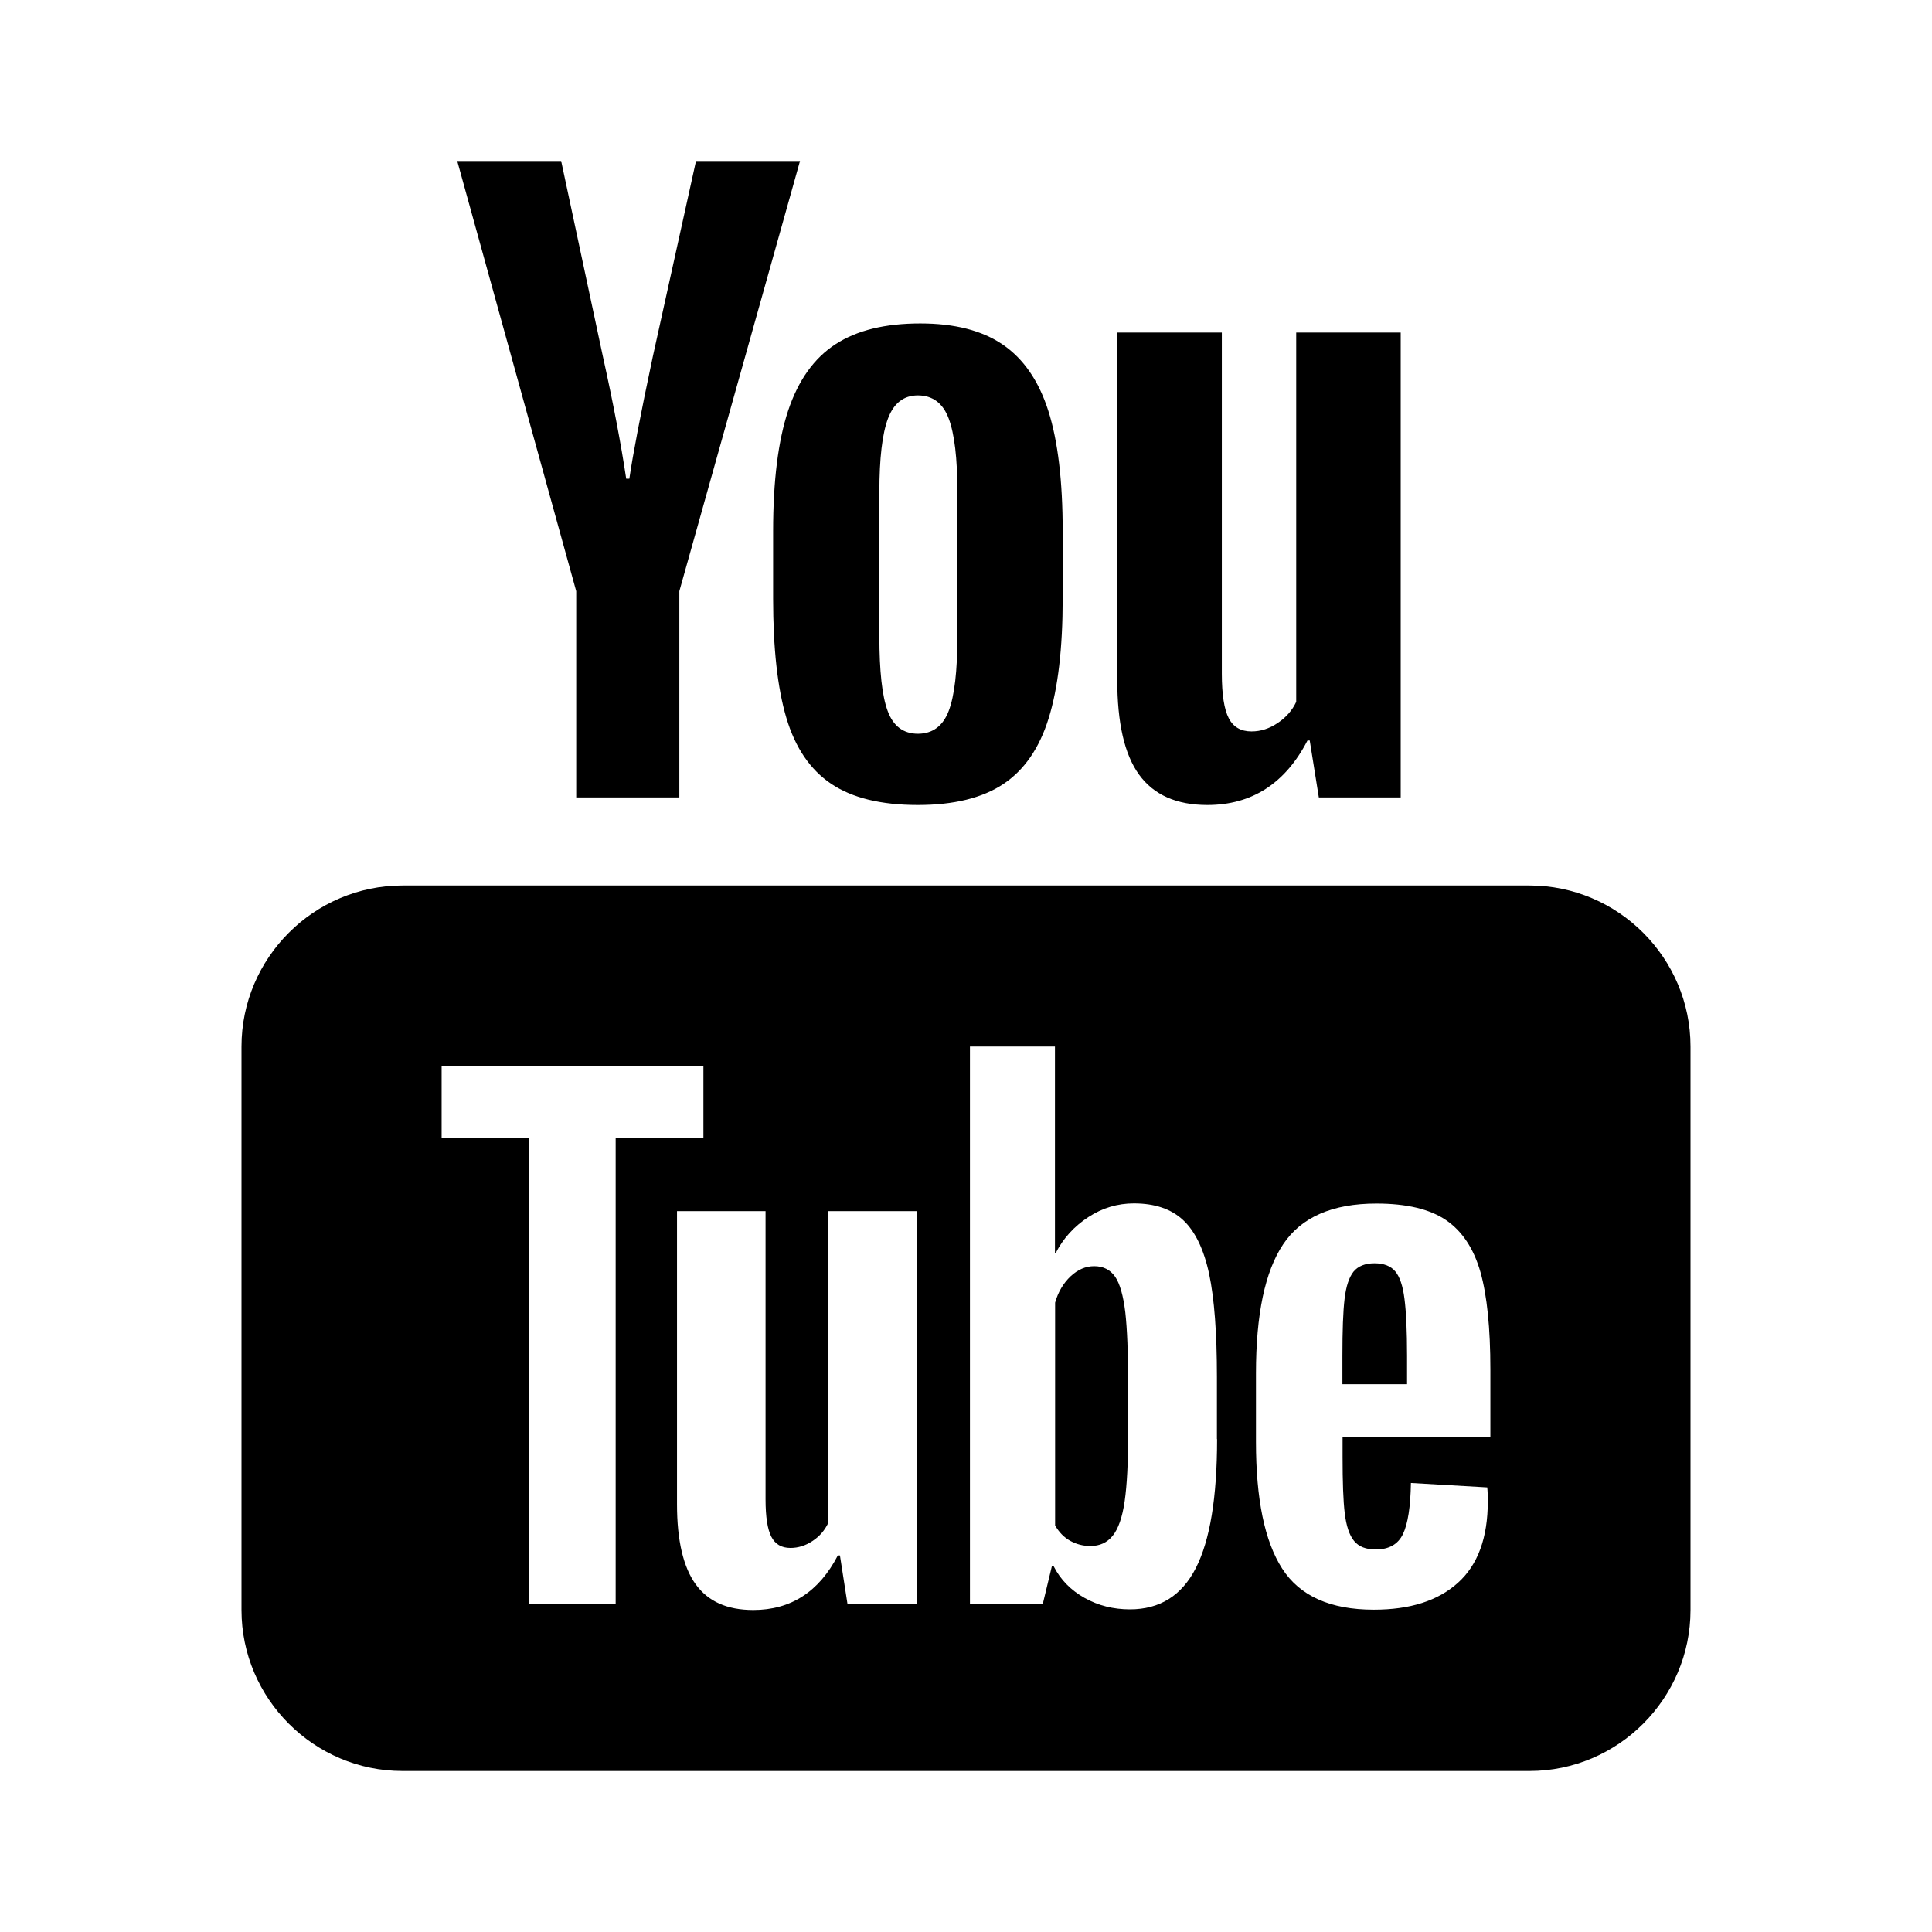
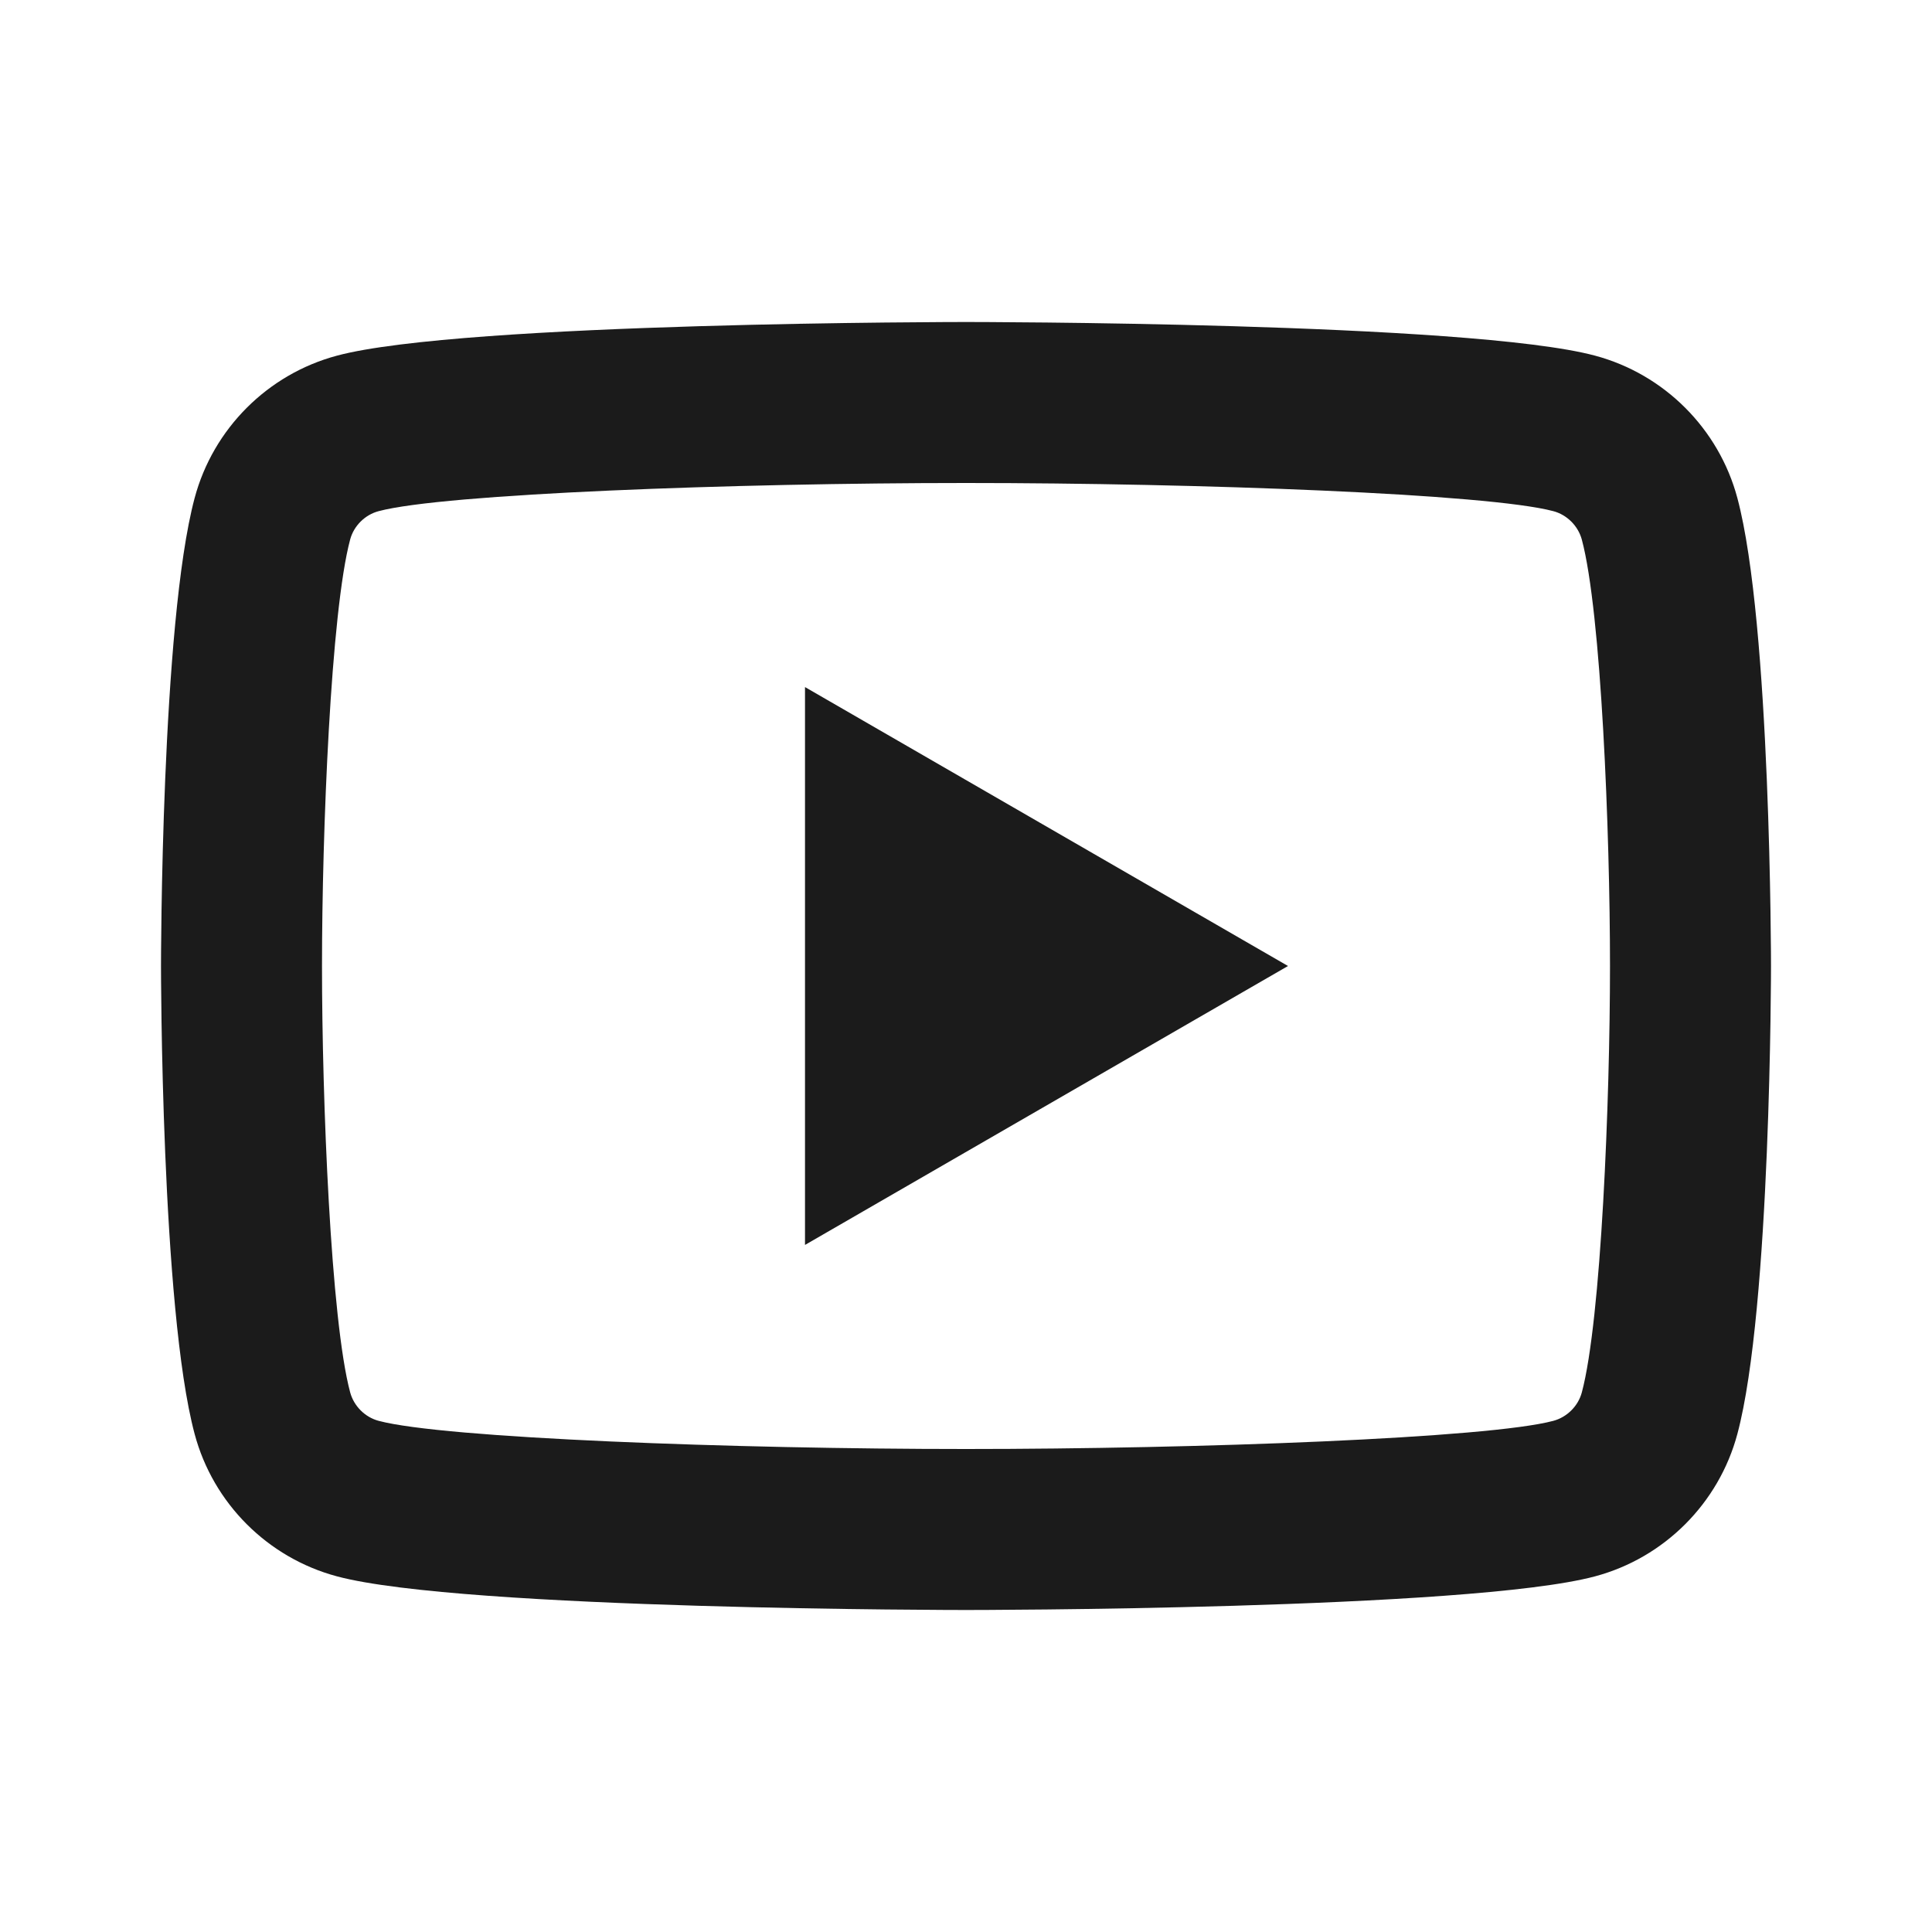
<svg xmlns="http://www.w3.org/2000/svg" width="24" height="24" viewBox="0 0 24 24" fill="none">
-   <path d="M5.68 2L7.158 7.344V9.906H8.439V7.344L9.938 2H8.646L8.109 4.432C7.958 5.142 7.862 5.646 7.818 5.947H7.779C7.716 5.526 7.62 5.018 7.488 4.422L6.971 2H5.68ZM11.432 4.018C10.998 4.018 10.648 4.102 10.381 4.275C10.114 4.447 9.917 4.723 9.791 5.1C9.666 5.477 9.604 5.976 9.604 6.598V7.438C9.604 8.053 9.658 8.545 9.768 8.916C9.878 9.287 10.063 9.56 10.324 9.736C10.585 9.912 10.944 10 11.402 10C11.848 10 12.203 9.913 12.463 9.74C12.723 9.567 12.911 9.296 13.027 8.922C13.143 8.548 13.201 8.053 13.201 7.438V6.598C13.201 5.977 13.142 5.479 13.023 5.105C12.904 4.732 12.715 4.457 12.457 4.281C12.199 4.105 11.859 4.018 11.432 4.018ZM13.879 4.131V8.445C13.879 8.979 13.968 9.372 14.15 9.623C14.332 9.874 14.615 10 14.998 10C15.55 10 15.966 9.733 16.242 9.199H16.27L16.383 9.906H17.4V4.131H16.102V8.719C16.052 8.826 15.975 8.913 15.871 8.982C15.767 9.052 15.66 9.086 15.547 9.086C15.415 9.086 15.321 9.032 15.264 8.922C15.207 8.812 15.178 8.627 15.178 8.369V4.131H13.879ZM11.402 4.912C11.584 4.912 11.713 5.007 11.785 5.199C11.857 5.39 11.893 5.694 11.893 6.109V7.908C11.893 8.335 11.857 8.644 11.785 8.832C11.713 9.02 11.585 9.114 11.404 9.115C11.222 9.115 11.096 9.02 11.027 8.832C10.957 8.644 10.924 8.335 10.924 7.908V6.109C10.924 5.695 10.959 5.391 11.031 5.199C11.103 5.008 11.226 4.912 11.402 4.912ZM5 11C3.9 11 3 11.9 3 13V20C3 21.1 3.9 22 5 22H19C20.1 22 21 21.1 21 20V13C21 11.9 20.1 11 19 11H5ZM12.049 13H13.105V15.568H13.113C13.208 15.382 13.345 15.233 13.52 15.119C13.694 15.005 13.884 14.949 14.086 14.949C14.346 14.949 14.549 15.018 14.697 15.156C14.845 15.294 14.954 15.517 15.02 15.824C15.085 16.132 15.117 16.559 15.117 17.105V17.877H15.119C15.119 18.604 15.03 19.137 14.855 19.479C14.681 19.82 14.408 19.992 14.037 19.992C13.83 19.992 13.643 19.945 13.473 19.85C13.303 19.755 13.175 19.624 13.09 19.459H13.066L12.955 19.92H12.049V13ZM5.486 13.246H8.738V14.131H7.648V19.92H6.576V14.131H5.486V13.246ZM17.098 14.951C17.474 14.951 17.763 15.02 17.965 15.158C18.166 15.296 18.308 15.512 18.391 15.803C18.473 16.095 18.514 16.498 18.514 17.012V17.848H16.678V18.096C16.678 18.409 16.686 18.643 16.705 18.799C16.724 18.955 16.762 19.07 16.82 19.141C16.878 19.213 16.968 19.248 17.09 19.248C17.254 19.248 17.367 19.184 17.428 19.057C17.489 18.93 17.522 18.719 17.527 18.422L18.475 18.477C18.48 18.519 18.482 18.578 18.482 18.652C18.482 19.103 18.358 19.44 18.111 19.662C17.864 19.885 17.517 19.996 17.066 19.996C16.525 19.996 16.146 19.825 15.928 19.486C15.71 19.147 15.602 18.623 15.602 17.912V17.061C15.602 16.328 15.714 15.794 15.94 15.457C16.165 15.12 16.552 14.951 17.098 14.951ZM8.41 15.045H9.51V18.625C9.51 18.842 9.534 18.998 9.582 19.09C9.63 19.183 9.708 19.229 9.82 19.229C9.915 19.229 10.009 19.2 10.096 19.141C10.184 19.083 10.246 19.008 10.289 18.918V15.045H11.389V19.92H11.387H10.527L10.434 19.322H10.408C10.174 19.774 9.824 20 9.357 20C9.033 20 8.797 19.894 8.643 19.682C8.489 19.47 8.41 19.137 8.41 18.688V15.045ZM17.074 15.693C16.957 15.693 16.87 15.729 16.814 15.797C16.759 15.866 16.721 15.979 16.703 16.135C16.684 16.291 16.676 16.528 16.676 16.846V17.195H17.479V16.846C17.479 16.533 17.468 16.297 17.447 16.135C17.427 15.973 17.388 15.859 17.332 15.793C17.276 15.727 17.191 15.693 17.074 15.693ZM13.592 15.729C13.486 15.729 13.389 15.771 13.299 15.855C13.209 15.941 13.144 16.05 13.107 16.182V18.949C13.155 19.034 13.218 19.098 13.295 19.141C13.372 19.183 13.454 19.205 13.545 19.205C13.662 19.205 13.753 19.163 13.822 19.078C13.891 18.993 13.942 18.85 13.971 18.648C14 18.447 14.014 18.168 14.014 17.812V17.186C14.014 16.803 14.002 16.51 13.979 16.303C13.954 16.096 13.912 15.946 13.852 15.859C13.791 15.772 13.704 15.729 13.592 15.729Z" fill="black" />
+   <path d="M12 4C12 4 5.746 4 4.186 4.418C3.325 4.648 2.648 5.326 2.418 6.186C2 7.746 2 12 2 12C2 12 2 16.255 2.418 17.814C2.648 18.675 3.326 19.352 4.186 19.582C5.746 20 12 20 12 20C12 20 18.255 20 19.814 19.582C20.674 19.352 21.352 18.674 21.582 17.814C22 16.255 22 12 22 12C22 12 22 7.746 21.582 6.186C21.352 5.326 20.674 4.648 19.814 4.418C18.255 4 12 4 12 4ZM12 6C14.882 6 18.491 6.134 19.297 6.35C19.466 6.395 19.604 6.533 19.65 6.703C19.891 7.601 20 10.342 20 12C20 13.658 19.891 16.398 19.65 17.297C19.605 17.466 19.467 17.604 19.297 17.65C18.492 17.866 14.882 18 12 18C9.119 18 5.51 17.866 4.703 17.65C4.534 17.605 4.396 17.467 4.35 17.297C4.109 16.399 4 13.658 4 12C4 10.342 4.109 7.601 4.35 6.701C4.395 6.533 4.533 6.395 4.703 6.35C5.508 6.134 9.118 6 12 6ZM10 8.535V15.465L16 12L10 8.535Z" fill="#1B1B1B" />
</svg>
